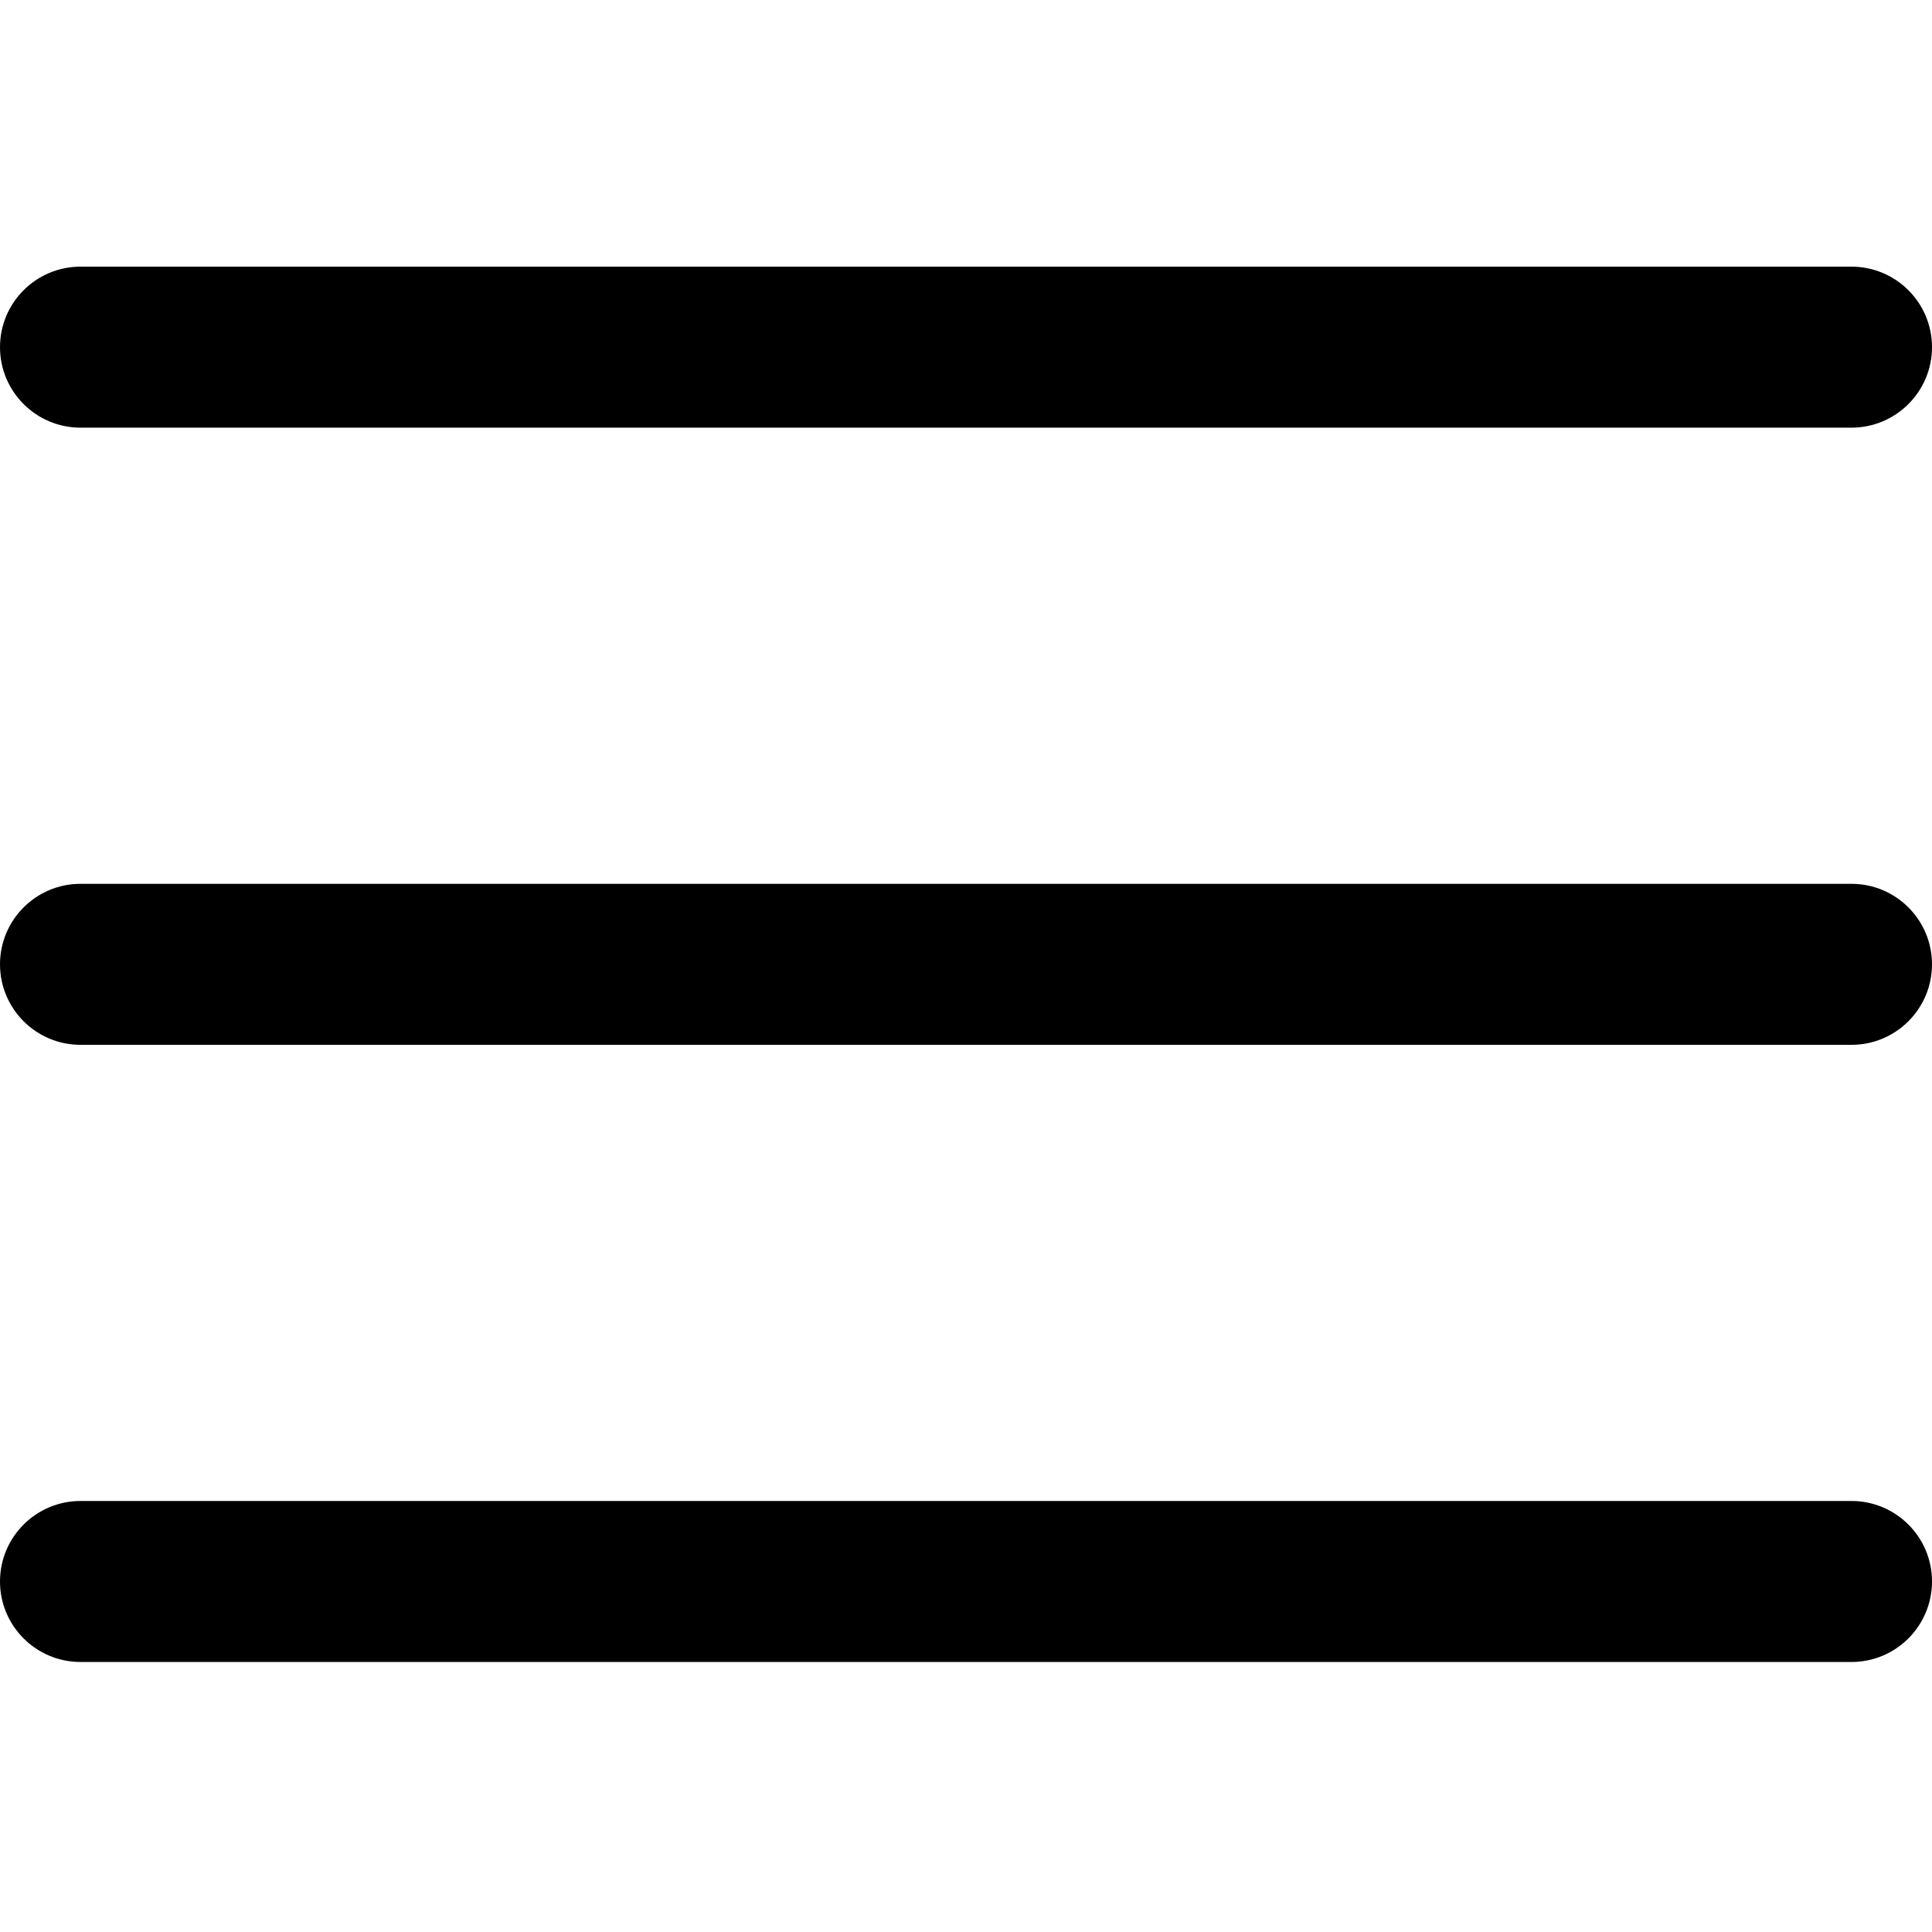
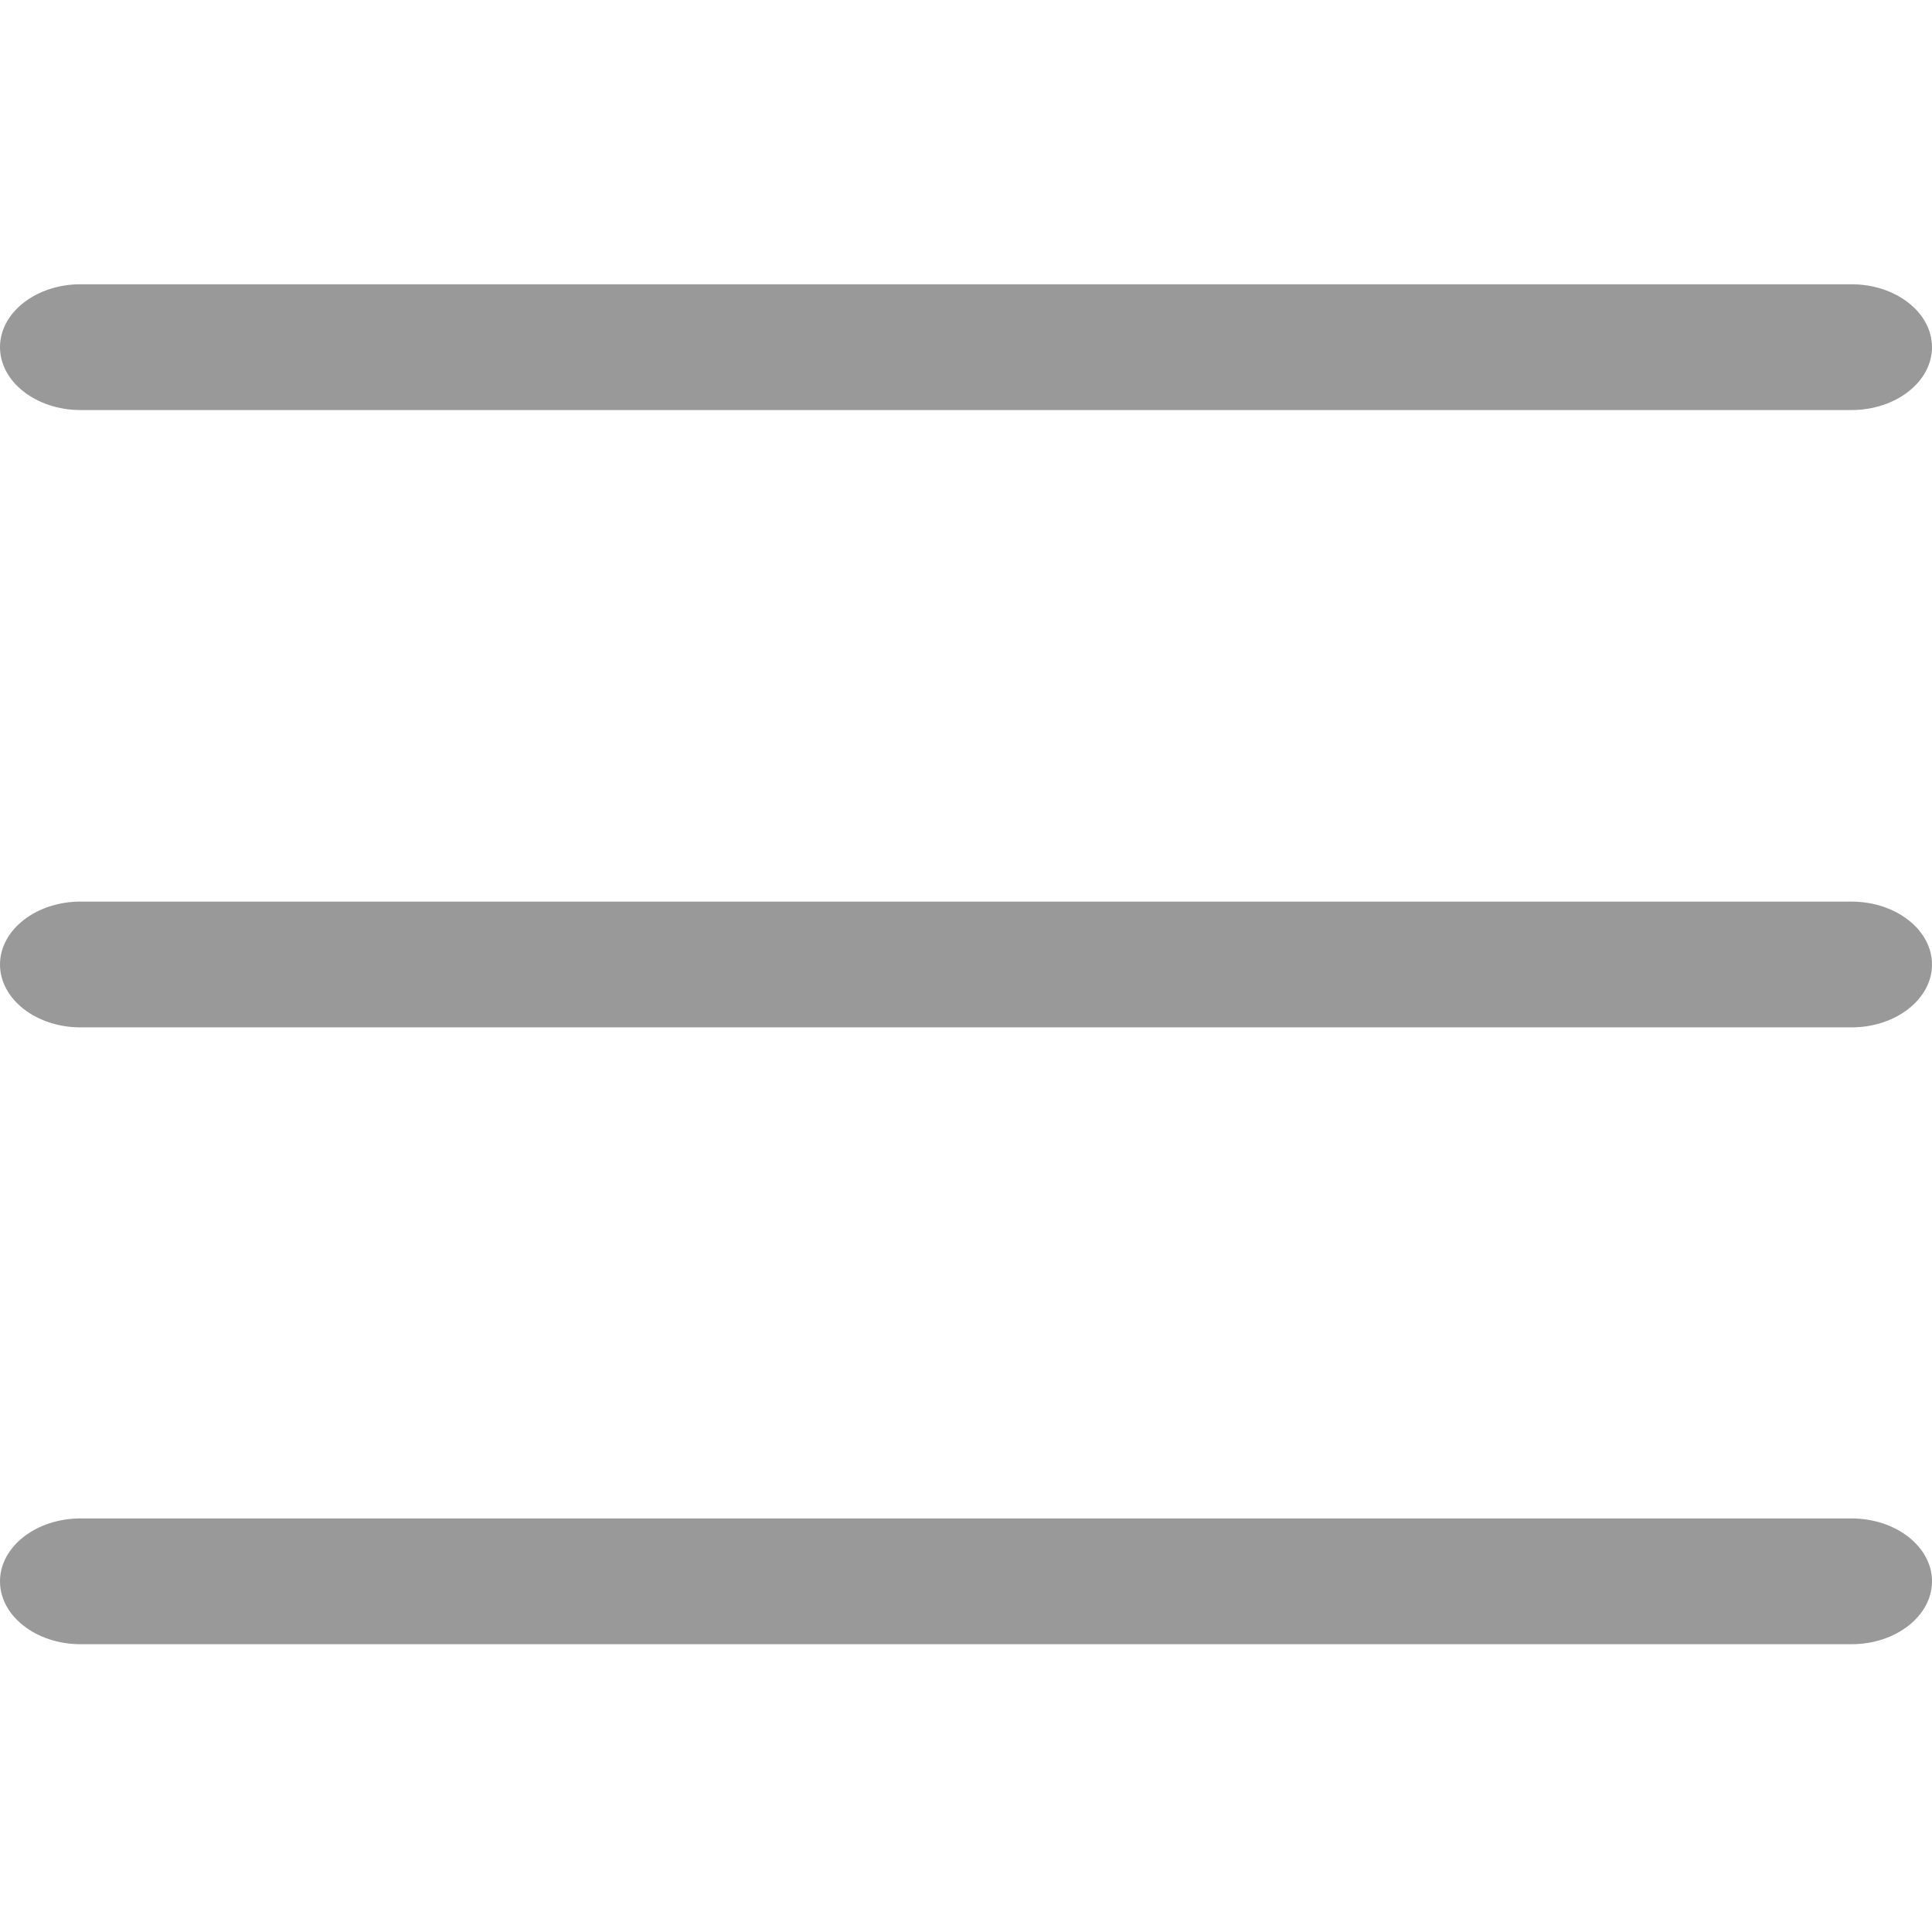
- <svg xmlns="http://www.w3.org/2000/svg" height="384pt" viewBox="0 -53 384 384" width="384pt">
-   <path d="m368 154.668h-352c-8.832 0-16-7.168-16-16s7.168-16 16-16h352c8.832 0 16 7.168 16 16s-7.168 16-16 16zm0 0" />
-   <path d="m368 32h-352c-8.832 0-16-7.168-16-16s7.168-16 16-16h352c8.832 0 16 7.168 16 16s-7.168 16-16 16zm0 0" />
-   <path d="m368 277.332h-352c-8.832 0-16-7.168-16-16s7.168-16 16-16h352c8.832 0 16 7.168 16 16s-7.168 16-16 16zm0 0" />
+ <svg xmlns="http://www.w3.org/2000/svg" version="1.1" id="레이어_1" x="0px" y="0px" viewBox="0 0 384 384" style="enable-background:new 0 0 384 384;" xml:space="preserve">
+   <style type="text/css">
+ 	.st0{fill:#999999;}
+ </style>
+   <path class="st0" d="M368,204.2H16c-8.8,0-16-5.6-16-12.5s7.2-12.5,16-12.5h352c8.8,0,16,5.6,16,12.5S376.8,204.2,368,204.2z" />
+   <path class="st0" d="M368,81.5H16C7.2,81.5,0,75.9,0,69s7.2-12.5,16-12.5h352c8.8,0,16,5.6,16,12.5S376.8,81.5,368,81.5z" />
+   <path class="st0" d="M368,326.8H16c-8.8,0-16-5.6-16-12.5s7.2-12.5,16-12.5h352c8.8,0,16,5.6,16,12.5S376.8,326.8,368,326.8z" />
</svg>
